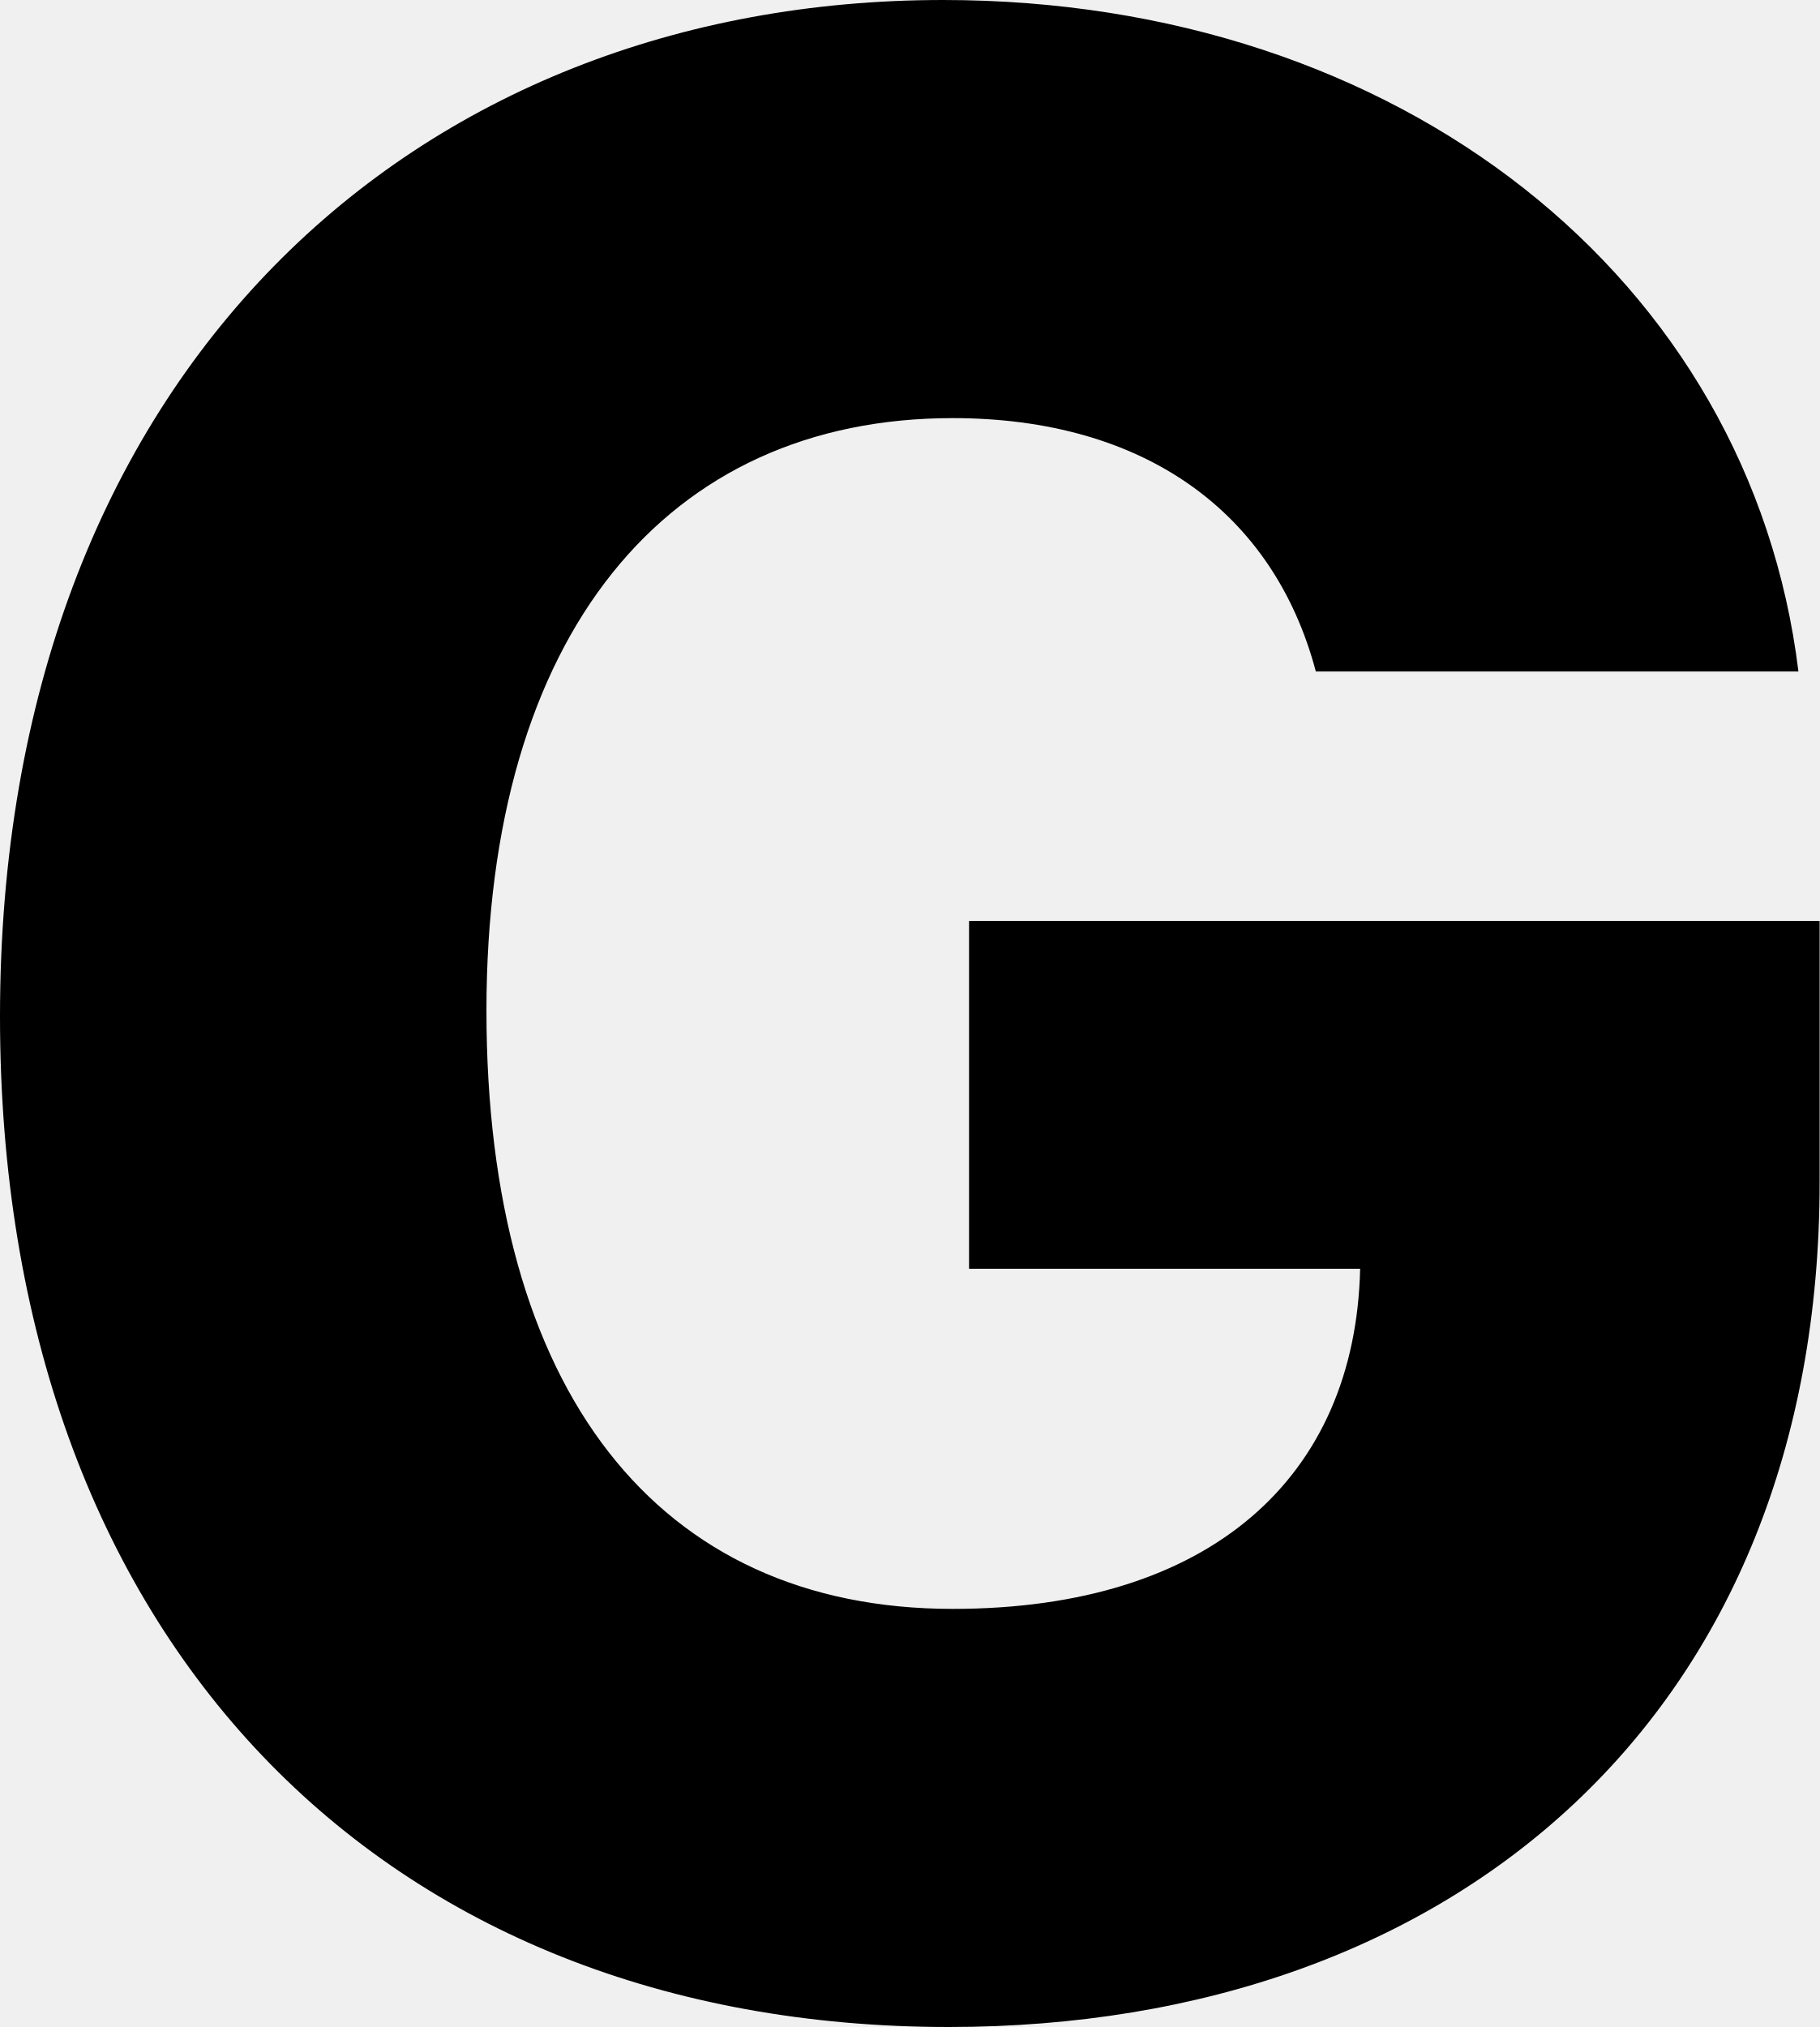
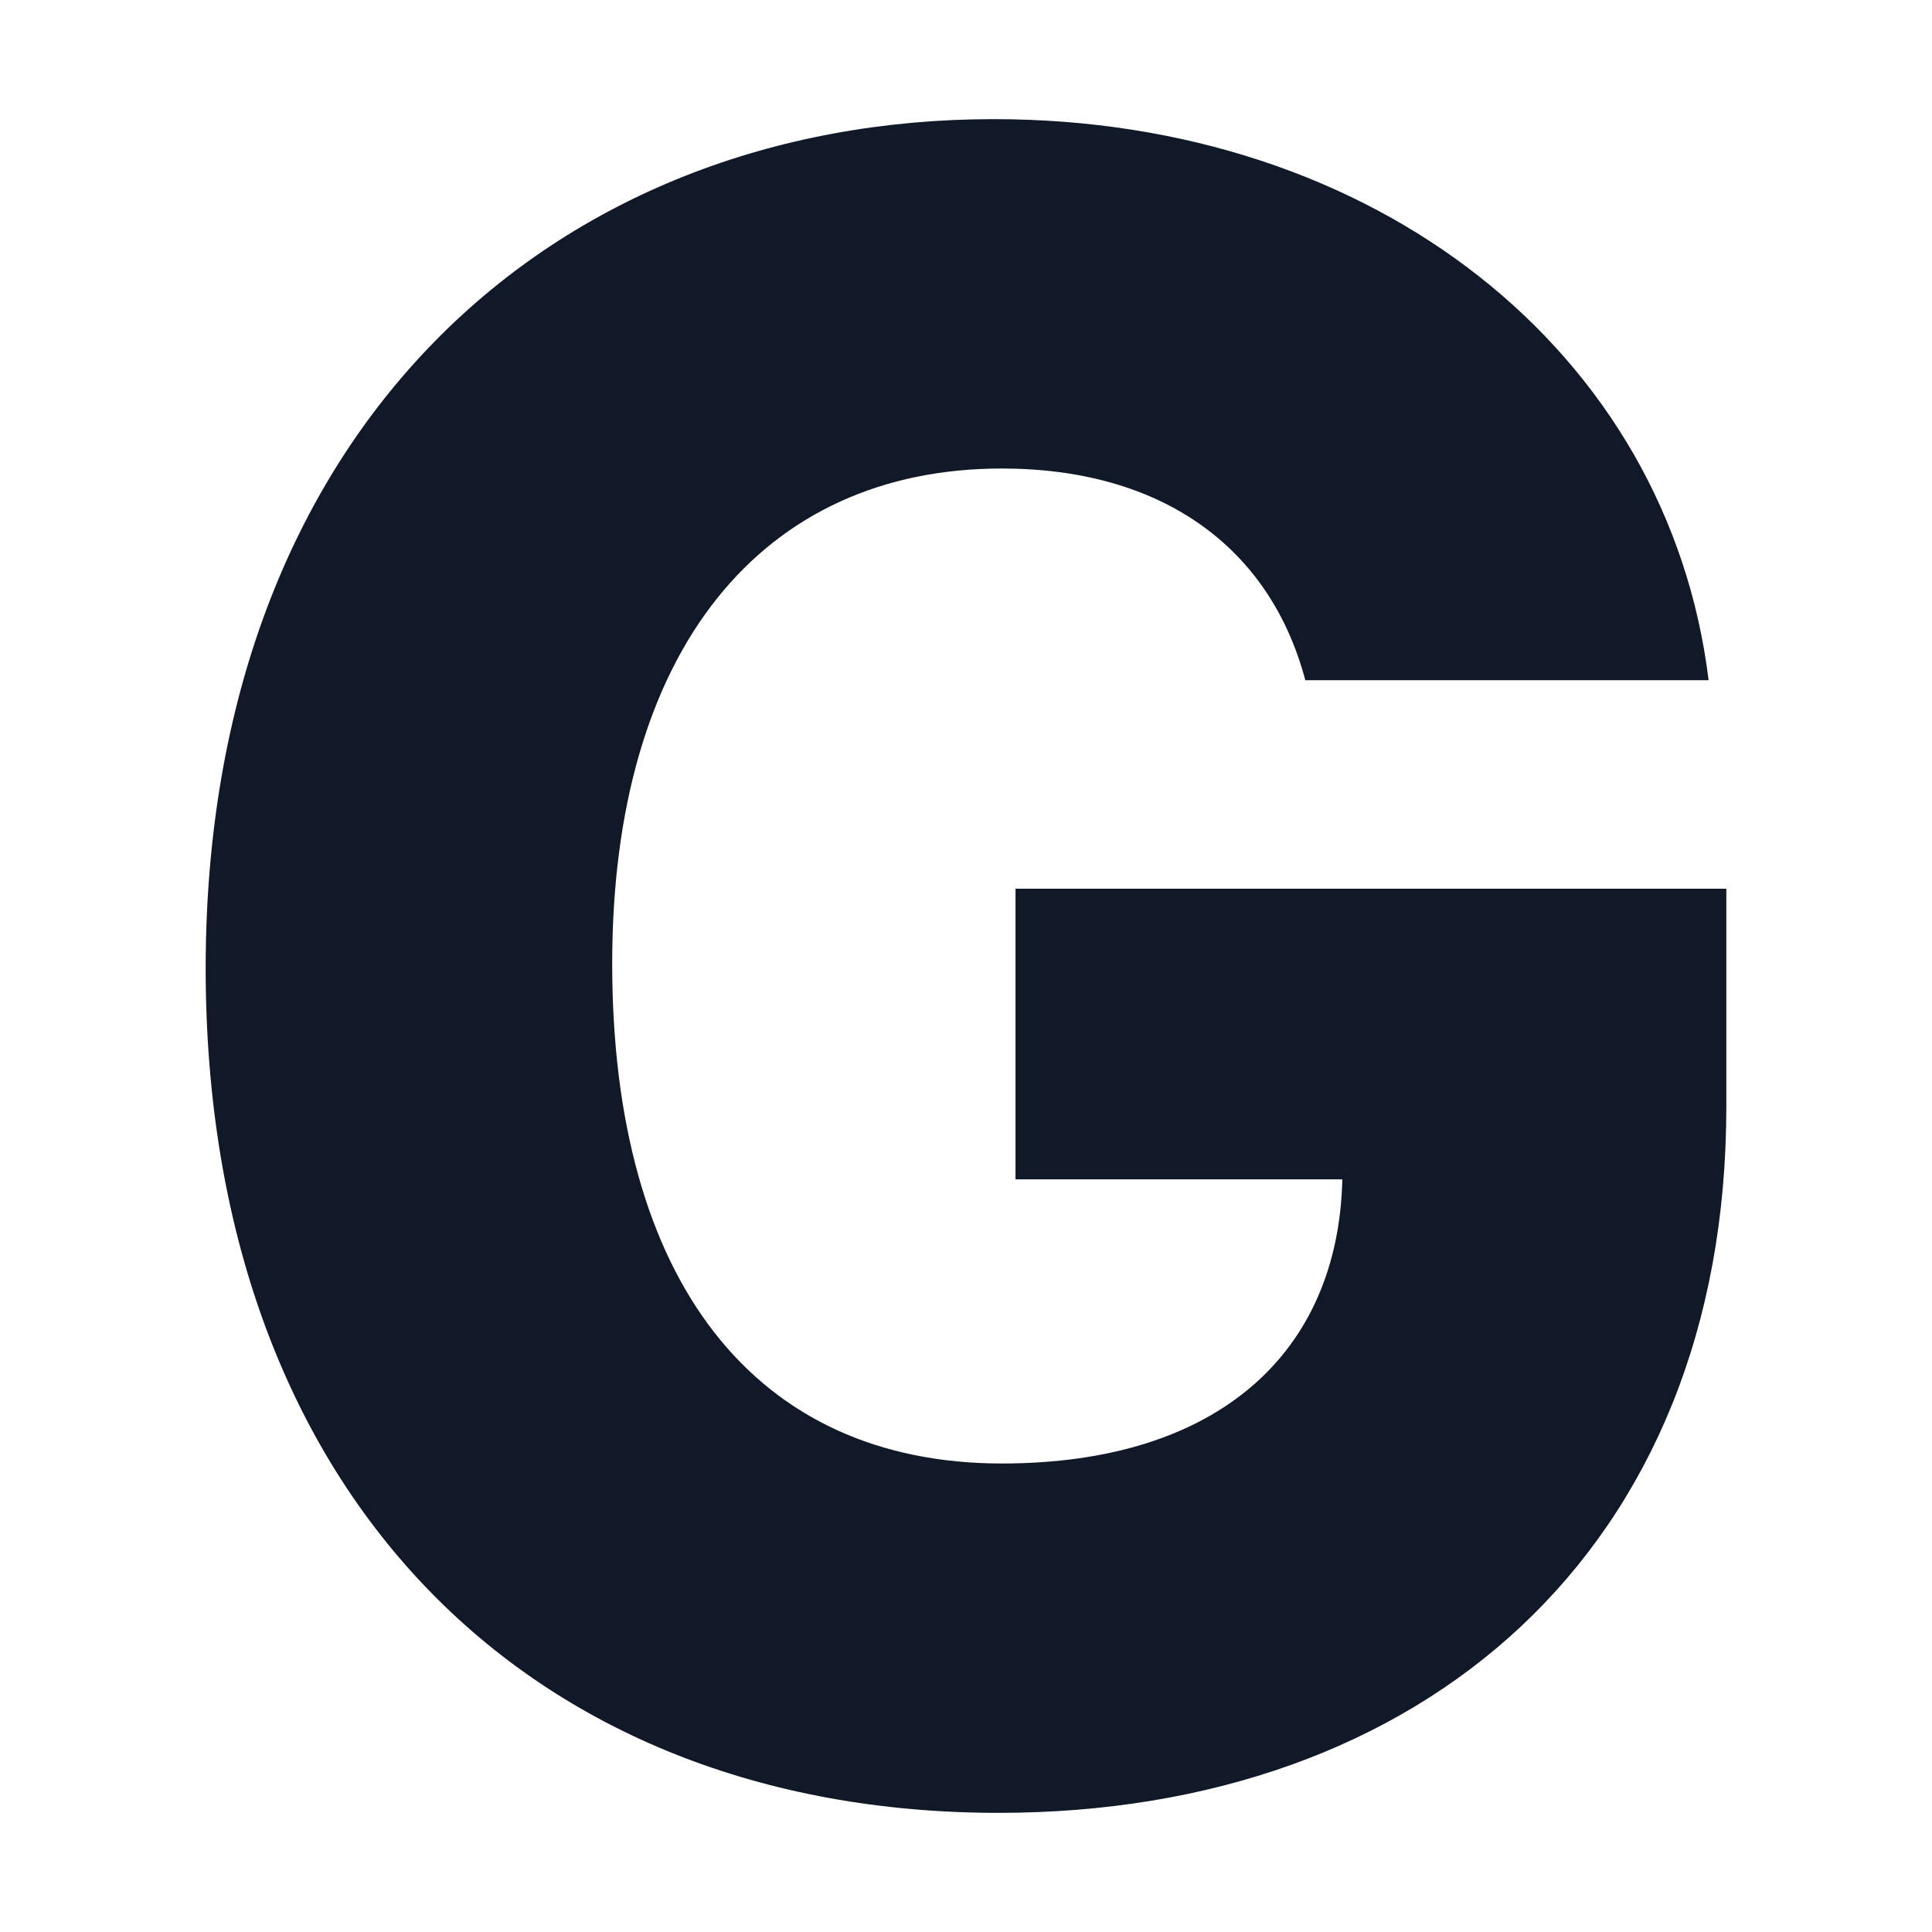
- <svg xmlns="http://www.w3.org/2000/svg" view-box="0 0 18.89 21.04" width="18.89" height="21.04" fill="currentColor">
-   <path d="M13.66 6.97h5.01C18.17 2.89 14.53 0 9.79 0 4.32 0 0 3.85 0 10.55c0 6.48 3.98 10.49 9.85 10.49 5.27 0 9.04-3.27 9.04-8.77V9.56h-8.83v3.61h4.06c-.05 2.16-1.55 3.53-4.23 3.53-3.07 0-4.84-2.27-4.84-6.21 0-3.91 1.87-6.15 4.84-6.15 1.98 0 3.33.97 3.77 2.63z" />
+ <svg xmlns="http://www.w3.org/2000/svg" view-box="0 0 24 24" width="24" height="24">
+   <style>
+     rect {
+       fill: #fff;
+     }
+     path {
+       fill: #111827;
+     }
+     @media (prefers-color-scheme: dark) {
+       rect {
+         fill: #111827;
+       }
+       path {
+         fill: #fff;
+       }
+     }
+   </style>
+   <rect width="100%" height="100%" />
+   <path d="M16.215 8.45h5.01c-.5-4.08-4.14-6.97-8.88-6.97-5.47 0-9.79 3.85-9.79 10.55 0 6.48 3.98 10.49 9.85 10.49 5.27 0 9.04-3.27 9.04-8.77v-2.71h-8.83v3.61h4.06c-.05 2.16-1.55 3.53-4.23 3.53-3.07 0-4.84-2.27-4.84-6.21 0-3.91 1.87-6.15 4.84-6.15 1.98 0 3.33.97 3.77 2.63z" />
</svg>
